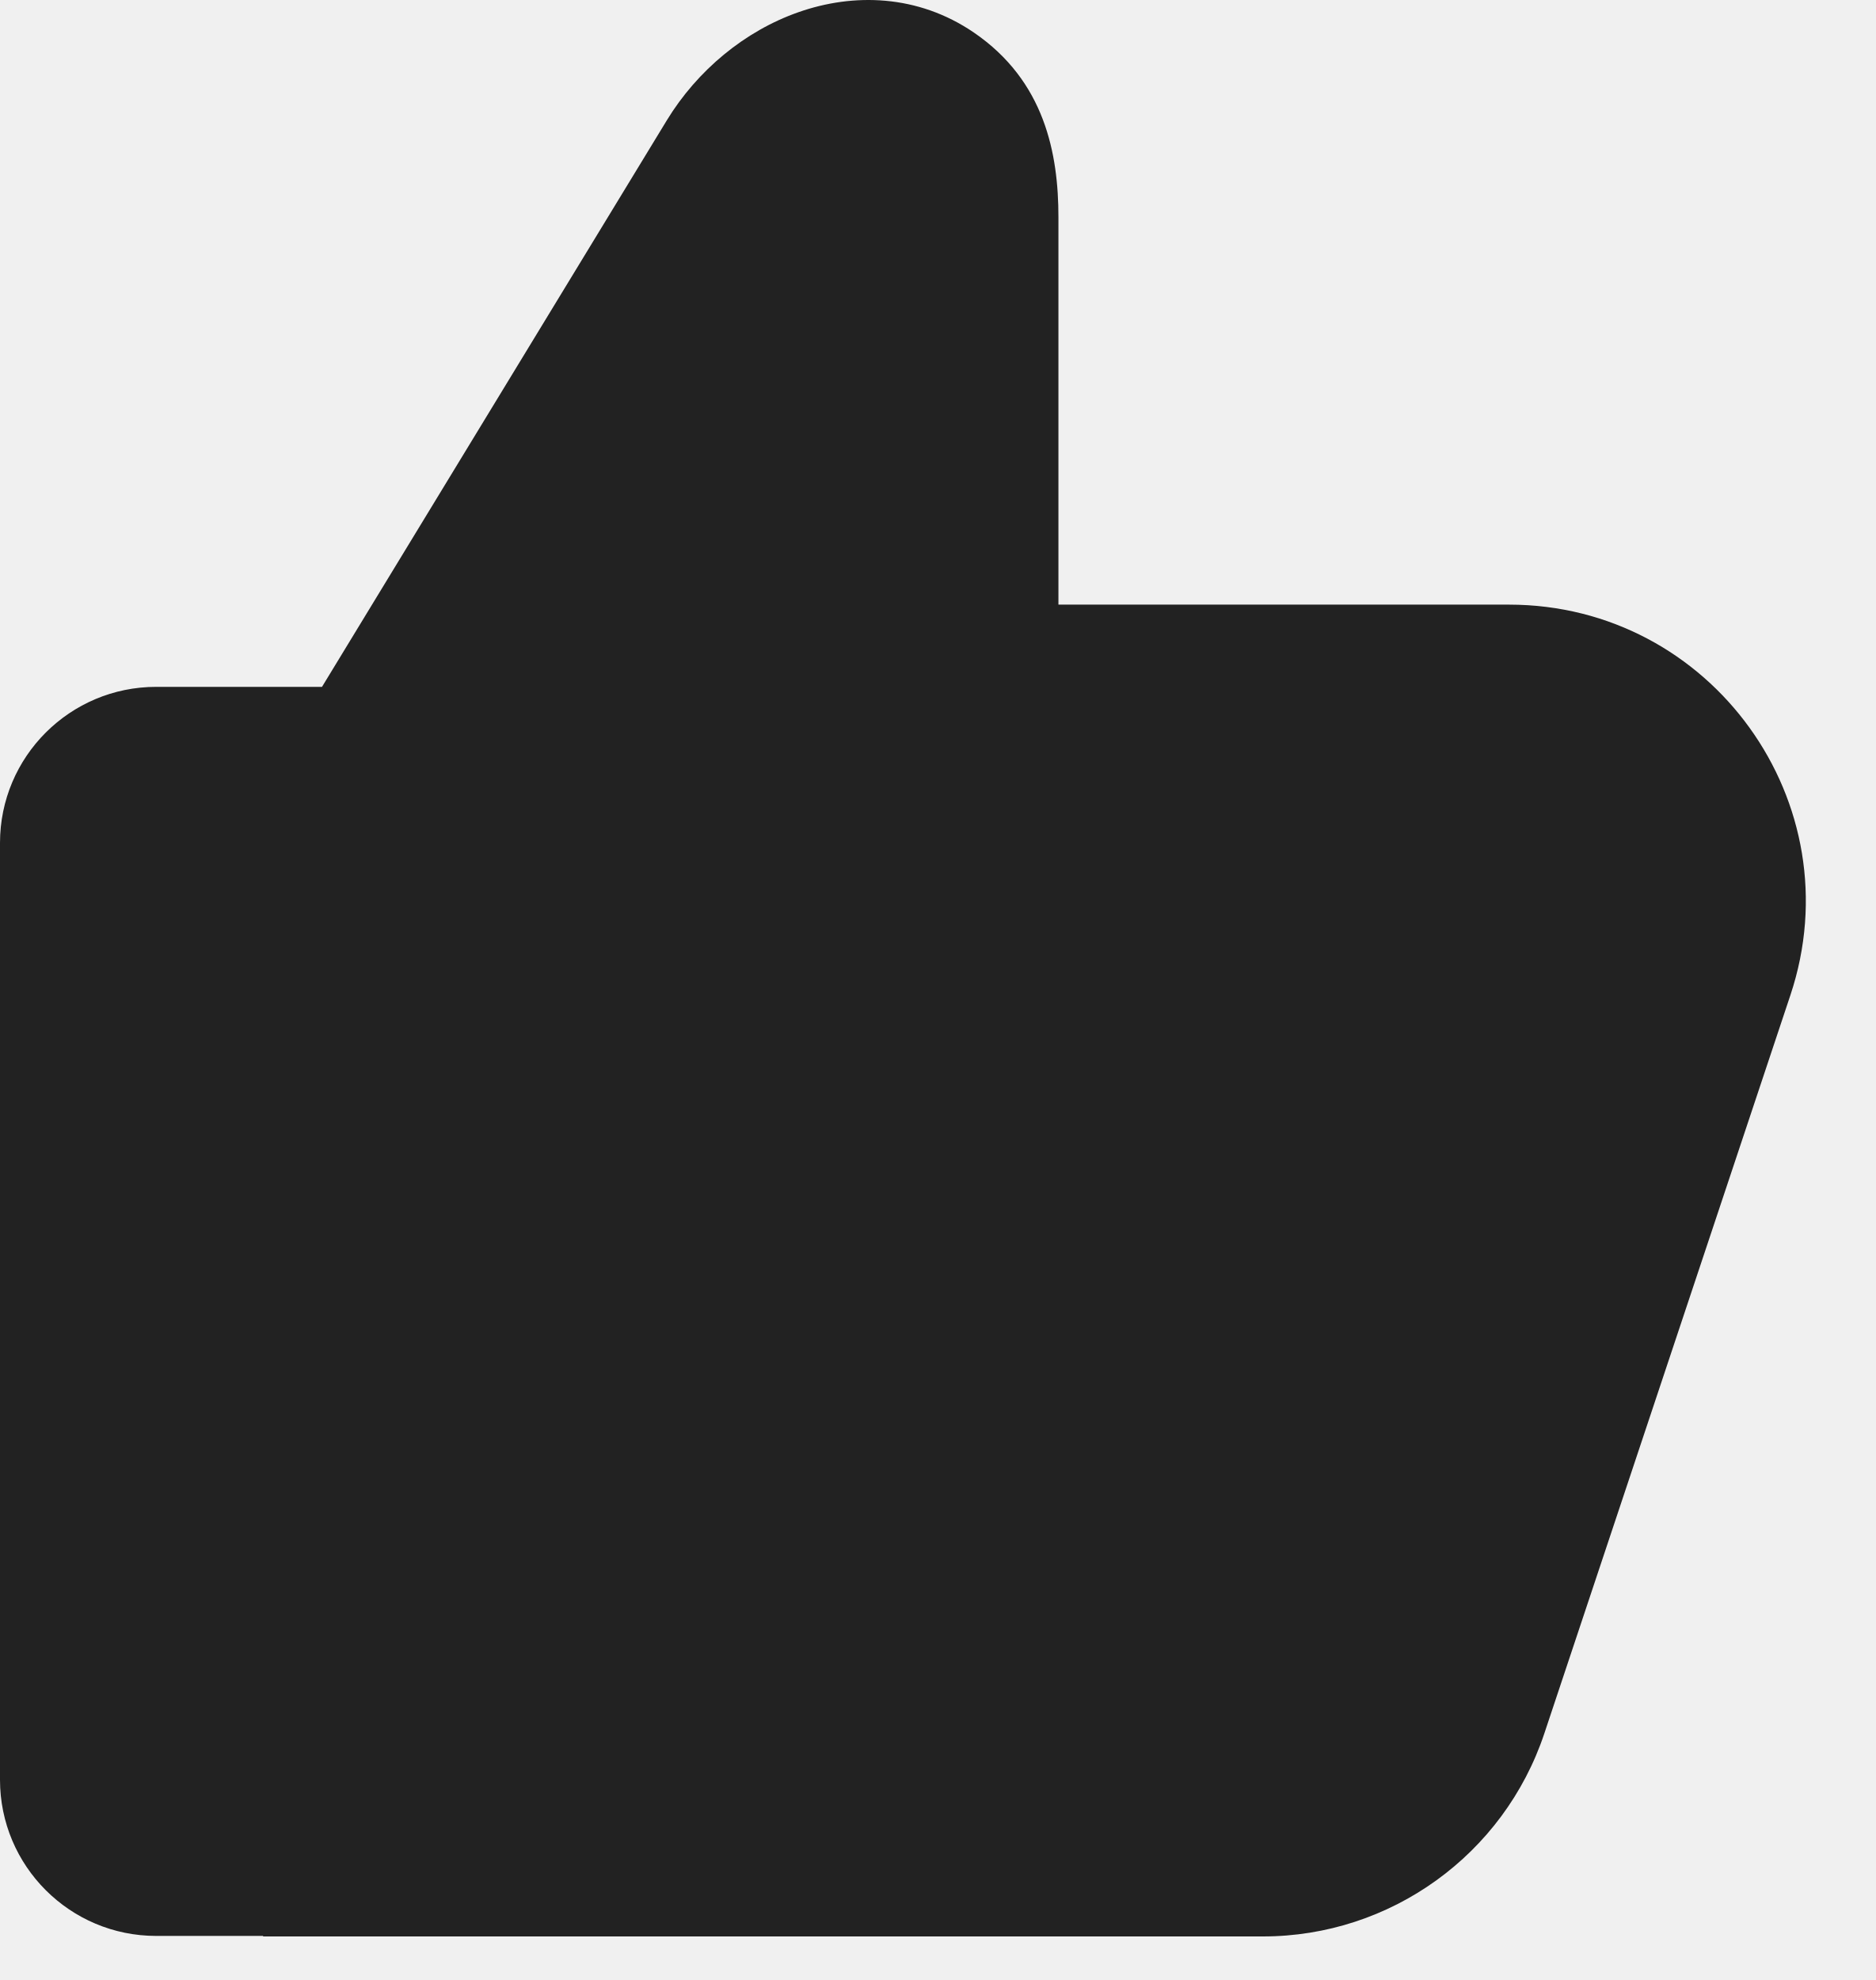
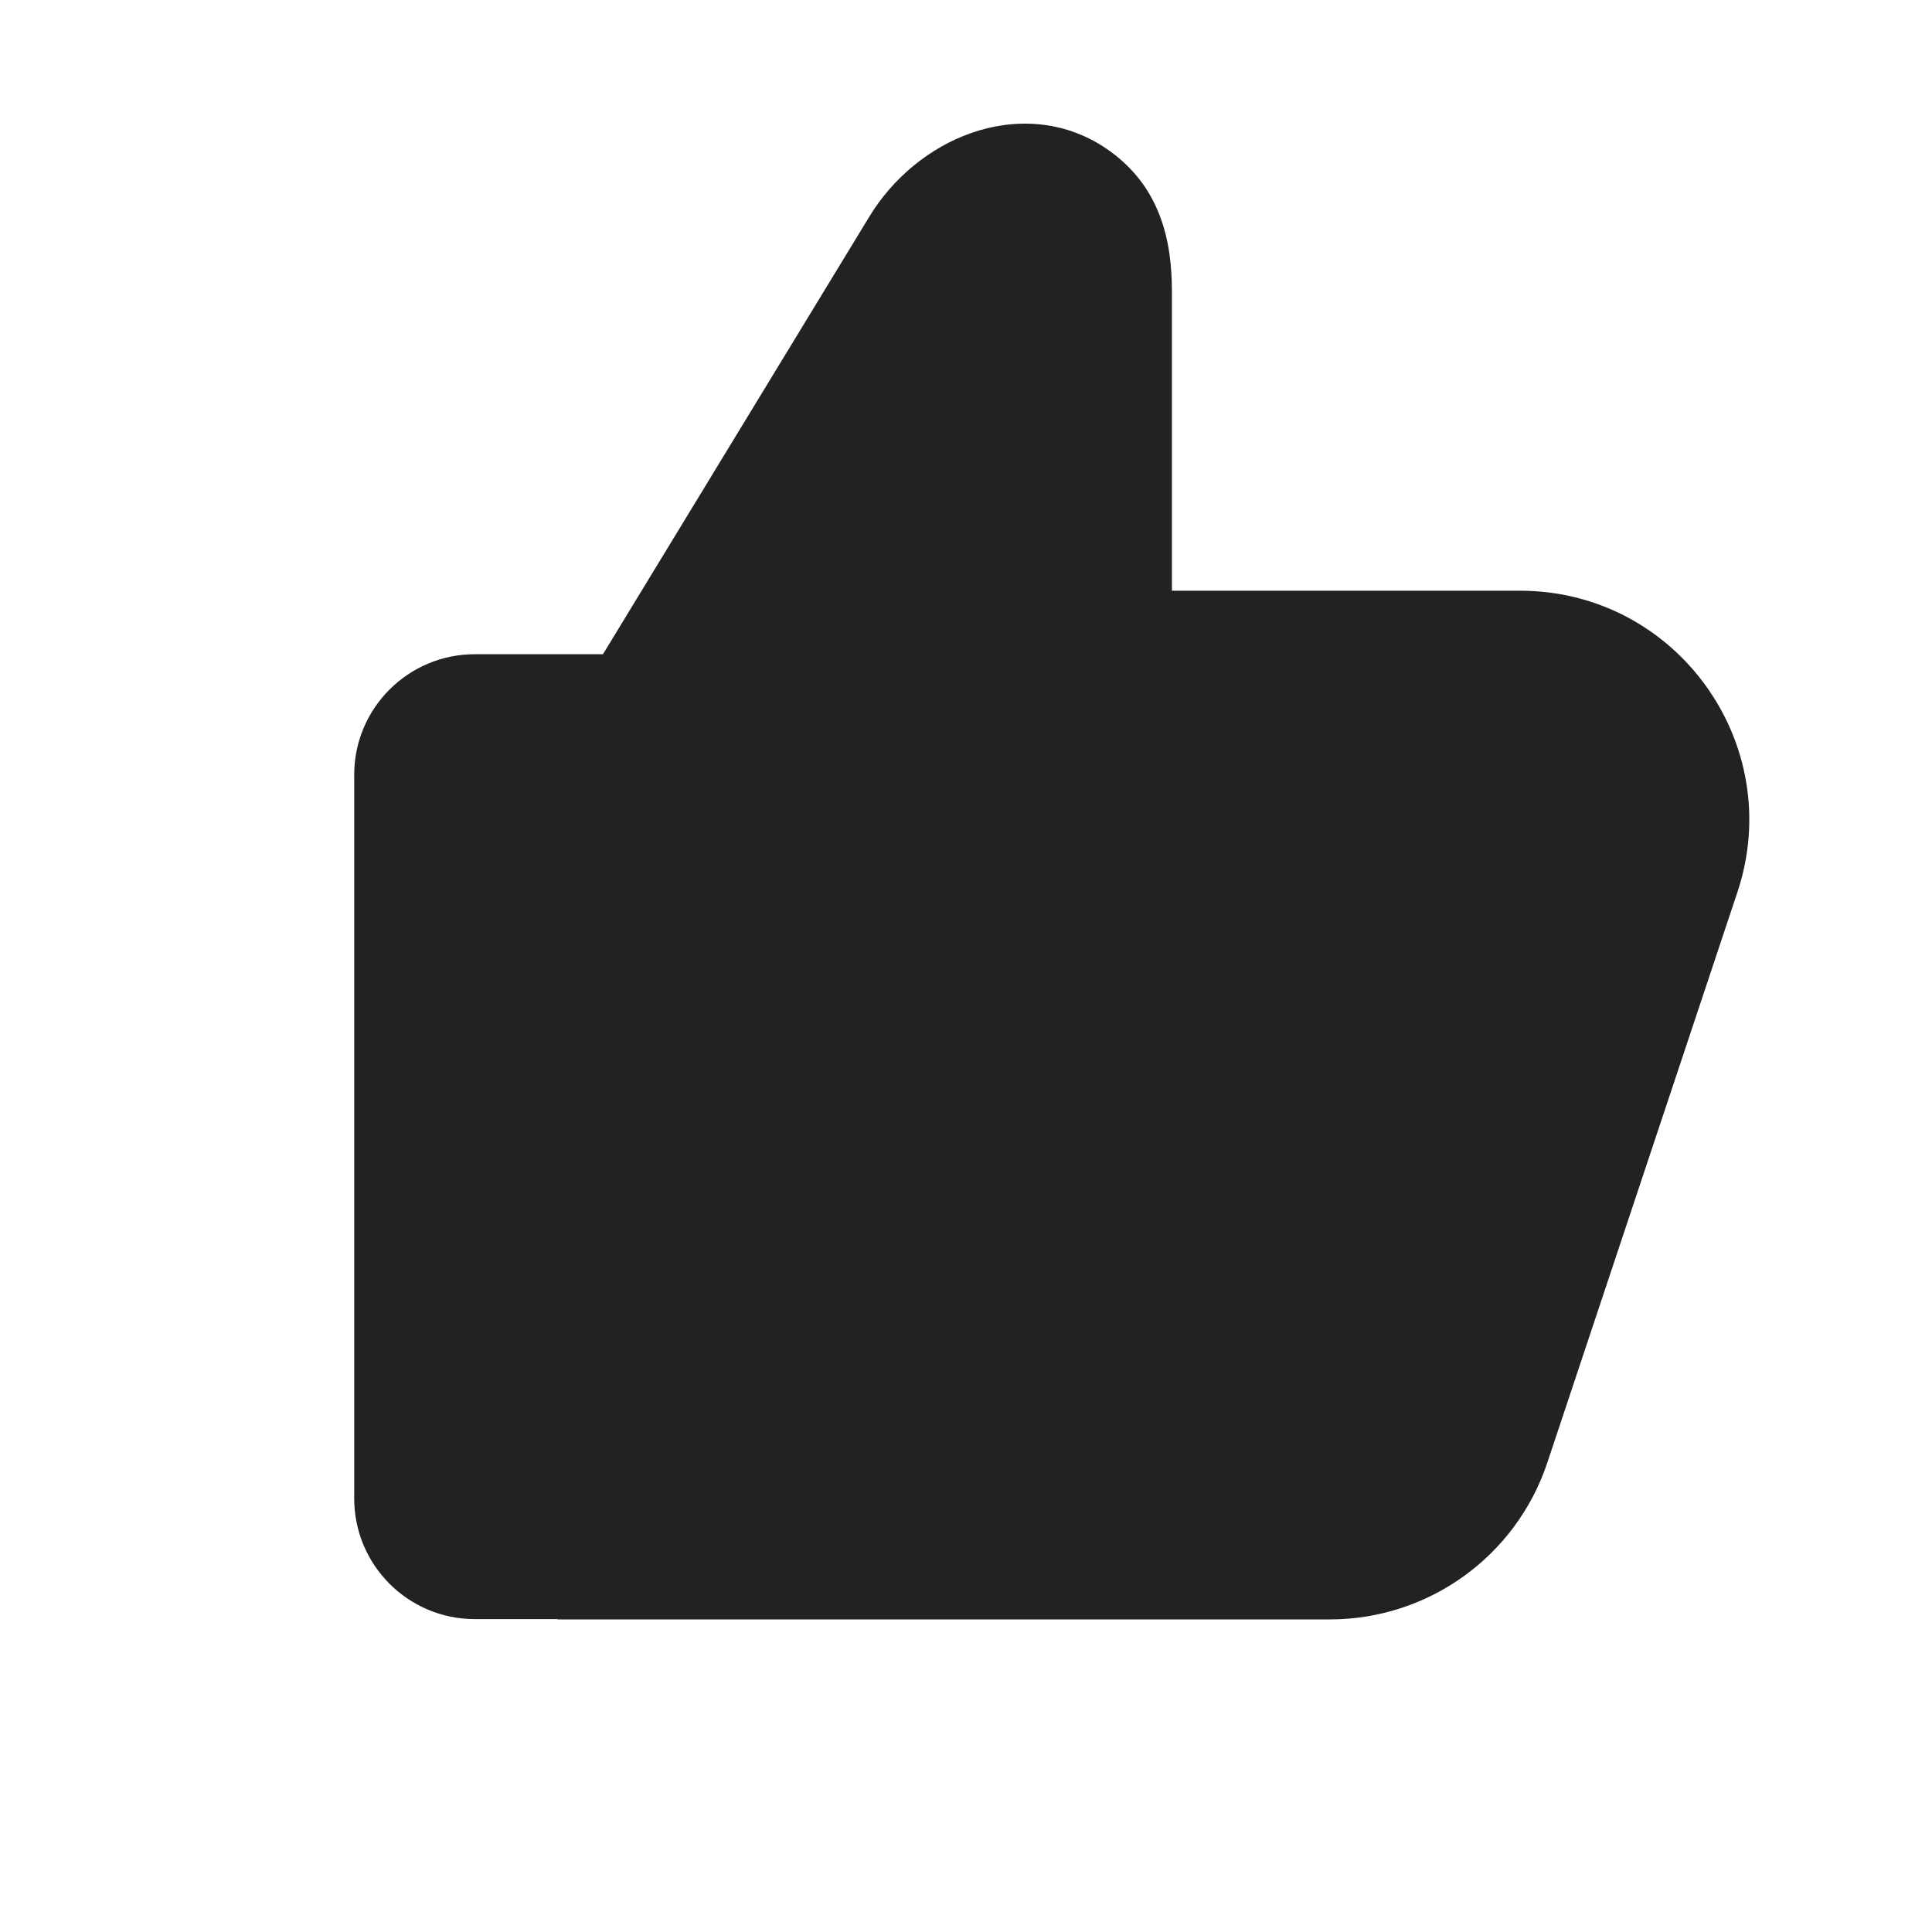
- <svg xmlns="http://www.w3.org/2000/svg" width="18" height="19" viewBox="0 0 18 19" fill="none">
-   <path fill-rule="evenodd" clip-rule="evenodd" d="M3.125 17.977L3.125 17.982L12.12 17.982C13.087 17.982 13.946 17.363 14.252 16.445L16.614 9.359C17.099 7.904 16.016 6.402 14.482 6.402L9.558 6.402L9.558 2.084C9.558 1.554 9.446 1.107 9.008 0.808C8.302 0.327 7.357 0.736 6.912 1.466L3.428 7.191L1.499 7.191C1.002 7.191 0.6 7.593 0.6 8.089L0.6 17.078C0.6 17.575 1.002 17.977 1.499 17.977L3.125 17.977Z" fill="#222222" />
-   <path d="M3.125 17.982L2.525 17.982L2.525 18.582L3.125 18.582L3.125 17.982ZM3.125 17.977L3.725 17.977L3.725 17.377L3.125 17.377L3.125 17.977ZM14.252 16.445L14.821 16.635L14.821 16.635L14.252 16.445ZM16.614 9.359L16.044 9.17L16.044 9.17L16.614 9.359ZM14.482 6.402L14.482 5.802L14.482 5.802L14.482 6.402ZM9.558 6.402L8.958 6.402L8.958 7.002L9.558 7.002L9.558 6.402ZM9.558 2.084L10.158 2.084L10.158 2.084L9.558 2.084ZM9.008 0.808L8.67 1.304L8.67 1.304L9.008 0.808ZM6.912 1.466L6.4 1.154L6.4 1.154L6.912 1.466ZM3.428 7.191L3.428 7.791L3.765 7.791L3.94 7.503L3.428 7.191ZM1.499 7.191L1.499 6.591V6.591L1.499 7.191ZM3.125 17.982L3.725 17.982L3.725 17.977L3.125 17.977L2.525 17.977L2.525 17.982L3.125 17.982ZM12.12 17.982L12.12 17.382L3.125 17.382L3.125 17.982L3.125 18.582L12.12 18.582L12.12 17.982ZM14.252 16.445L13.682 16.256C13.458 16.928 12.829 17.382 12.12 17.382L12.12 17.982L12.12 18.582C13.345 18.582 14.433 17.797 14.821 16.635L14.252 16.445ZM16.614 9.359L16.044 9.17L13.682 16.256L14.252 16.445L14.821 16.635L17.183 9.549L16.614 9.359ZM14.482 6.402L14.482 7.002C15.606 7.002 16.4 8.103 16.044 9.17L16.614 9.359L17.183 9.549C17.797 7.706 16.425 5.802 14.482 5.802L14.482 6.402ZM9.558 6.402L9.558 7.002L14.482 7.002L14.482 6.402L14.482 5.802L9.558 5.802L9.558 6.402ZM9.558 2.084L8.958 2.084L8.958 6.402L9.558 6.402L10.158 6.402L10.158 2.084L9.558 2.084ZM9.008 0.808L8.67 1.304C8.865 1.437 8.958 1.632 8.958 2.084L9.558 2.084L10.158 2.084C10.158 1.475 10.027 0.777 9.346 0.312L9.008 0.808ZM6.912 1.466L7.425 1.778C7.579 1.526 7.818 1.334 8.061 1.249C8.295 1.167 8.502 1.189 8.67 1.304L9.008 0.808L9.346 0.312C8.808 -0.055 8.189 -0.068 7.663 0.117C7.146 0.298 6.691 0.677 6.4 1.154L6.912 1.466ZM3.428 7.191L3.94 7.503L7.425 1.778L6.912 1.466L6.4 1.154L2.915 6.879L3.428 7.191ZM1.499 7.191L1.499 7.791L3.428 7.791L3.428 7.191L3.428 6.591L1.499 6.591L1.499 7.191ZM0.6 8.089L1.2 8.089C1.2 7.924 1.334 7.791 1.499 7.791L1.499 7.191L1.499 6.591C0.671 6.591 -4.03455e-05 7.262 -4.03817e-05 8.089L0.6 8.089ZM0.6 17.078L1.2 17.078L1.2 8.089L0.6 8.089L-4.03817e-05 8.089L-4.07746e-05 17.078L0.6 17.078ZM1.499 17.977L1.499 17.377C1.334 17.377 1.2 17.243 1.2 17.078L0.6 17.078L-4.07746e-05 17.078C-4.08108e-05 17.906 0.671 18.577 1.499 18.577L1.499 17.977ZM3.125 17.977L3.125 17.377L1.499 17.377L1.499 17.977L1.499 18.577L3.125 18.577L3.125 17.977Z" fill="#222222" />
+ <svg xmlns="http://www.w3.org/2000/svg" width="24" height="24" viewBox="0 0 24 24" fill="none">
+   <g id="Nav Icons">
+     <rect x="-61.5" y="-232.5" width="669" height="747" rx="4.5" fill="white" />
+     <rect x="-61.5" y="-232.5" width="669" height="747" rx="4.5" stroke="#A852FF" stroke-dasharray="10 5" />
+     <g id="Icon=thumbs up filled">
+       <g id="Union">
+         <path fill-rule="evenodd" clip-rule="evenodd" d="M7.525 19.513L7.525 19.517L16.52 19.517C17.487 19.517 18.345 18.899 18.651 17.981L21.013 10.895C21.498 9.44 20.415 7.938 18.882 7.938L13.958 7.938L13.958 3.62C13.958 3.089 13.846 2.643 13.408 2.344C12.702 1.862 11.757 2.272 11.312 3.002L7.828 8.727L5.898 8.727C5.402 8.727 5 9.129 5 9.625L5 18.614C5 19.111 5.402 19.513 5.898 19.513L7.525 19.513Z" fill="#222222" />
+         <path d="M7.525 19.517L6.925 19.517L6.925 20.117L7.525 20.117L7.525 19.517ZM7.525 19.513L8.125 19.513L8.125 18.913L7.525 18.913L7.525 19.513ZM18.651 17.981L19.221 18.171L19.221 18.171L18.651 17.981ZM21.013 10.895L20.444 10.706L20.444 10.706L21.013 10.895ZM18.882 7.938L18.882 7.338L18.882 7.338L18.882 7.938ZM13.958 7.938L13.358 7.938L13.358 8.538L13.958 8.538L13.958 7.938ZM13.958 3.62L14.558 3.62L14.558 3.62L13.958 3.62ZM13.408 2.344L13.07 2.84L13.07 2.84L13.408 2.344ZM11.312 3.002L10.8 2.69L10.8 2.69L11.312 3.002ZM7.828 8.727L7.828 9.327L8.165 9.327L8.34 9.039L7.828 8.727ZM5.898 8.727L5.898 8.127V8.127L5.898 8.727ZM7.525 19.517L8.125 19.517L8.125 19.513L7.525 19.513L6.925 19.513L6.925 19.517L7.525 19.517ZM16.52 19.517L16.52 18.918L7.525 18.918L7.525 19.517L7.525 20.117L16.52 20.117L16.52 19.517ZM18.651 17.981L18.082 17.791C17.858 18.464 17.229 18.918 16.52 18.918L16.52 19.517L16.52 20.117C17.745 20.117 18.833 19.333 19.221 18.171L18.651 17.981ZM21.013 10.895L20.444 10.706L18.082 17.791L18.651 17.981L19.221 18.171L21.582 11.085L21.013 10.895ZM18.882 7.938L18.882 8.538C20.006 8.538 20.799 9.639 20.444 10.706L21.013 10.895L21.582 11.085C22.197 9.242 20.825 7.338 18.882 7.338L18.882 7.938ZM13.958 7.938L13.958 8.538L18.882 8.538L18.882 7.938L18.882 7.338L13.958 7.338L13.958 7.938ZM13.958 3.62L13.358 3.62L13.358 7.938L13.958 7.938L14.558 7.938L14.558 3.62L13.958 3.62ZM13.408 2.344L13.07 2.84C13.265 2.973 13.358 3.167 13.358 3.62L13.958 3.62L14.558 3.62C14.558 3.011 14.427 2.313 13.746 1.848L13.408 2.344ZM11.312 3.002L11.825 3.314C11.978 3.062 12.218 2.87 12.461 2.785C12.695 2.703 12.902 2.725 13.07 2.84L13.408 2.344L13.746 1.848C13.207 1.481 12.589 1.468 12.063 1.653C11.546 1.834 11.09 2.213 10.8 2.69L11.312 3.002ZM7.828 8.727L8.34 9.039L11.825 3.314L11.312 3.002L10.8 2.69L7.315 8.415L7.828 8.727ZM5.898 8.727L5.898 9.327L7.828 9.327L7.828 8.727L7.828 8.127L5.898 8.127L5.898 8.727ZM5 9.625L5.6 9.625C5.6 9.46 5.733 9.327 5.898 9.327L5.898 8.727L5.898 8.127C5.071 8.127 4.4 8.798 4.4 9.625L5 9.625ZM5 18.614L5.6 18.614L5.6 9.625L5 9.625L4.4 9.625L4.4 18.614L5 18.614ZM5.898 19.513L5.898 18.913C5.733 18.913 5.6 18.779 5.6 18.614L5 18.614L4.4 18.614C4.4 19.442 5.071 20.113 5.898 20.113L5.898 19.513ZM7.525 19.513L7.525 18.913L5.898 18.913L5.898 19.513L5.898 20.113L7.525 20.113L7.525 19.513Z" fill="#222222" />
+       </g>
+     </g>
+   </g>
</svg>
